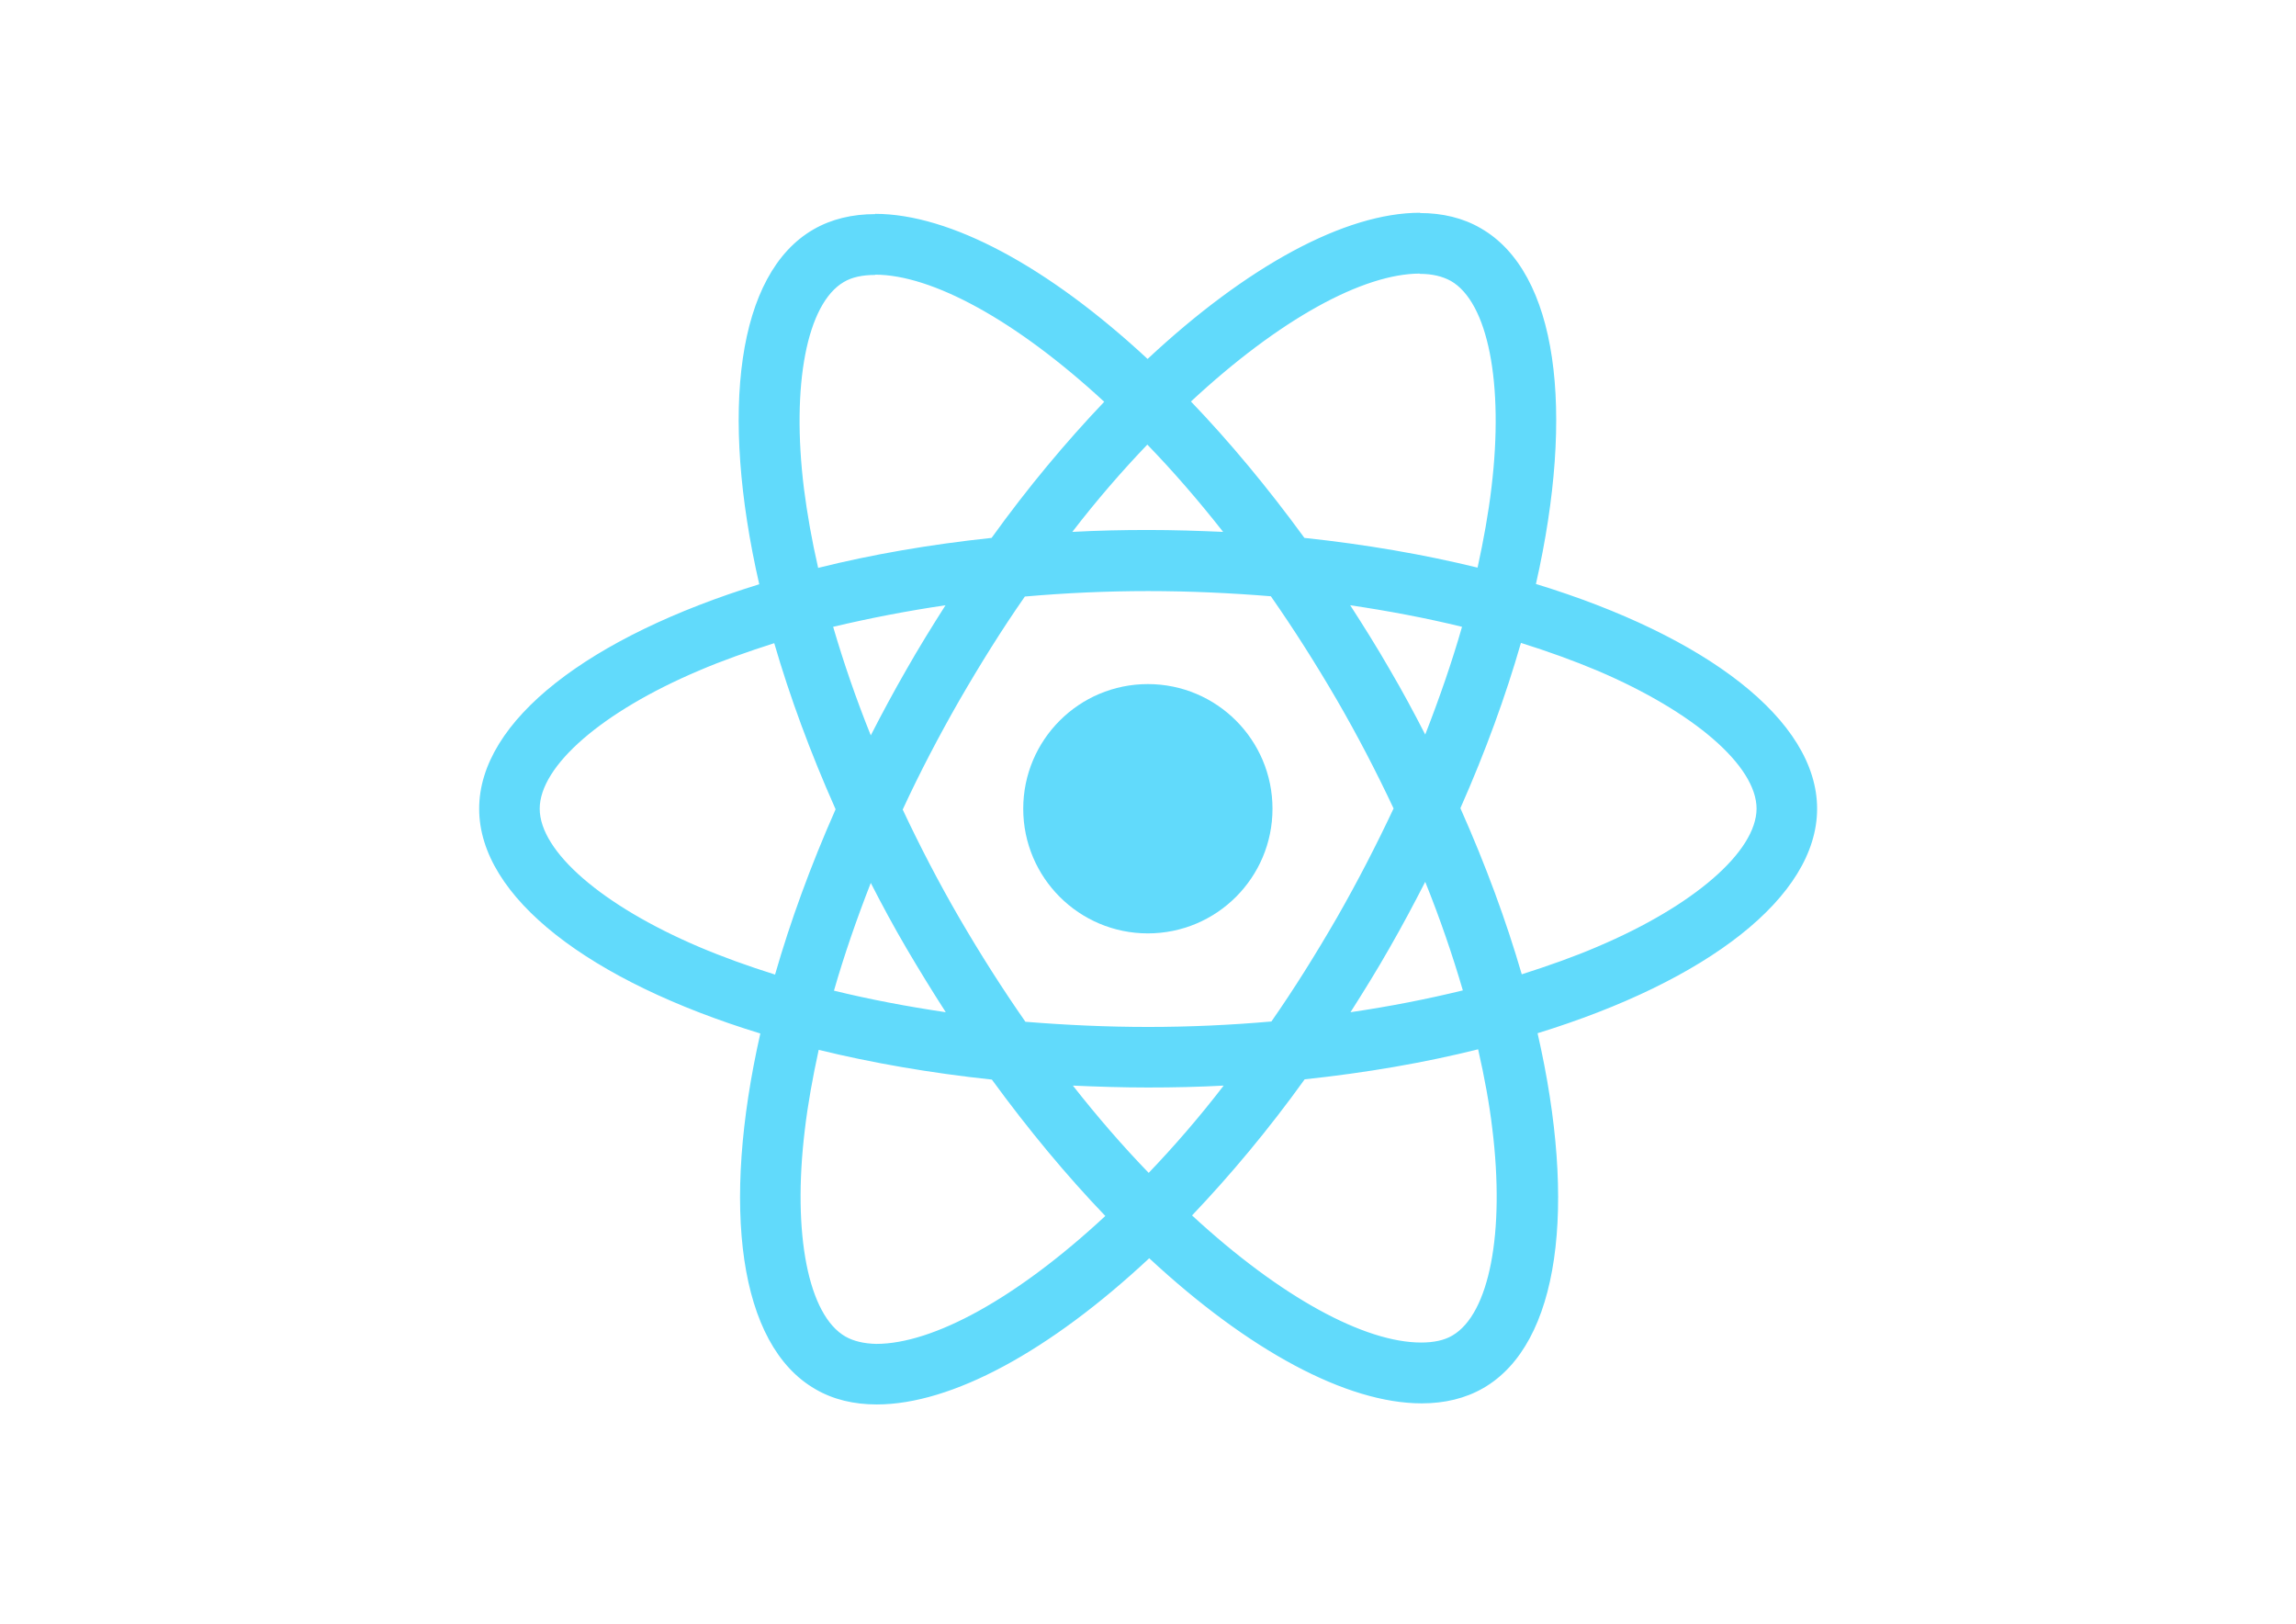
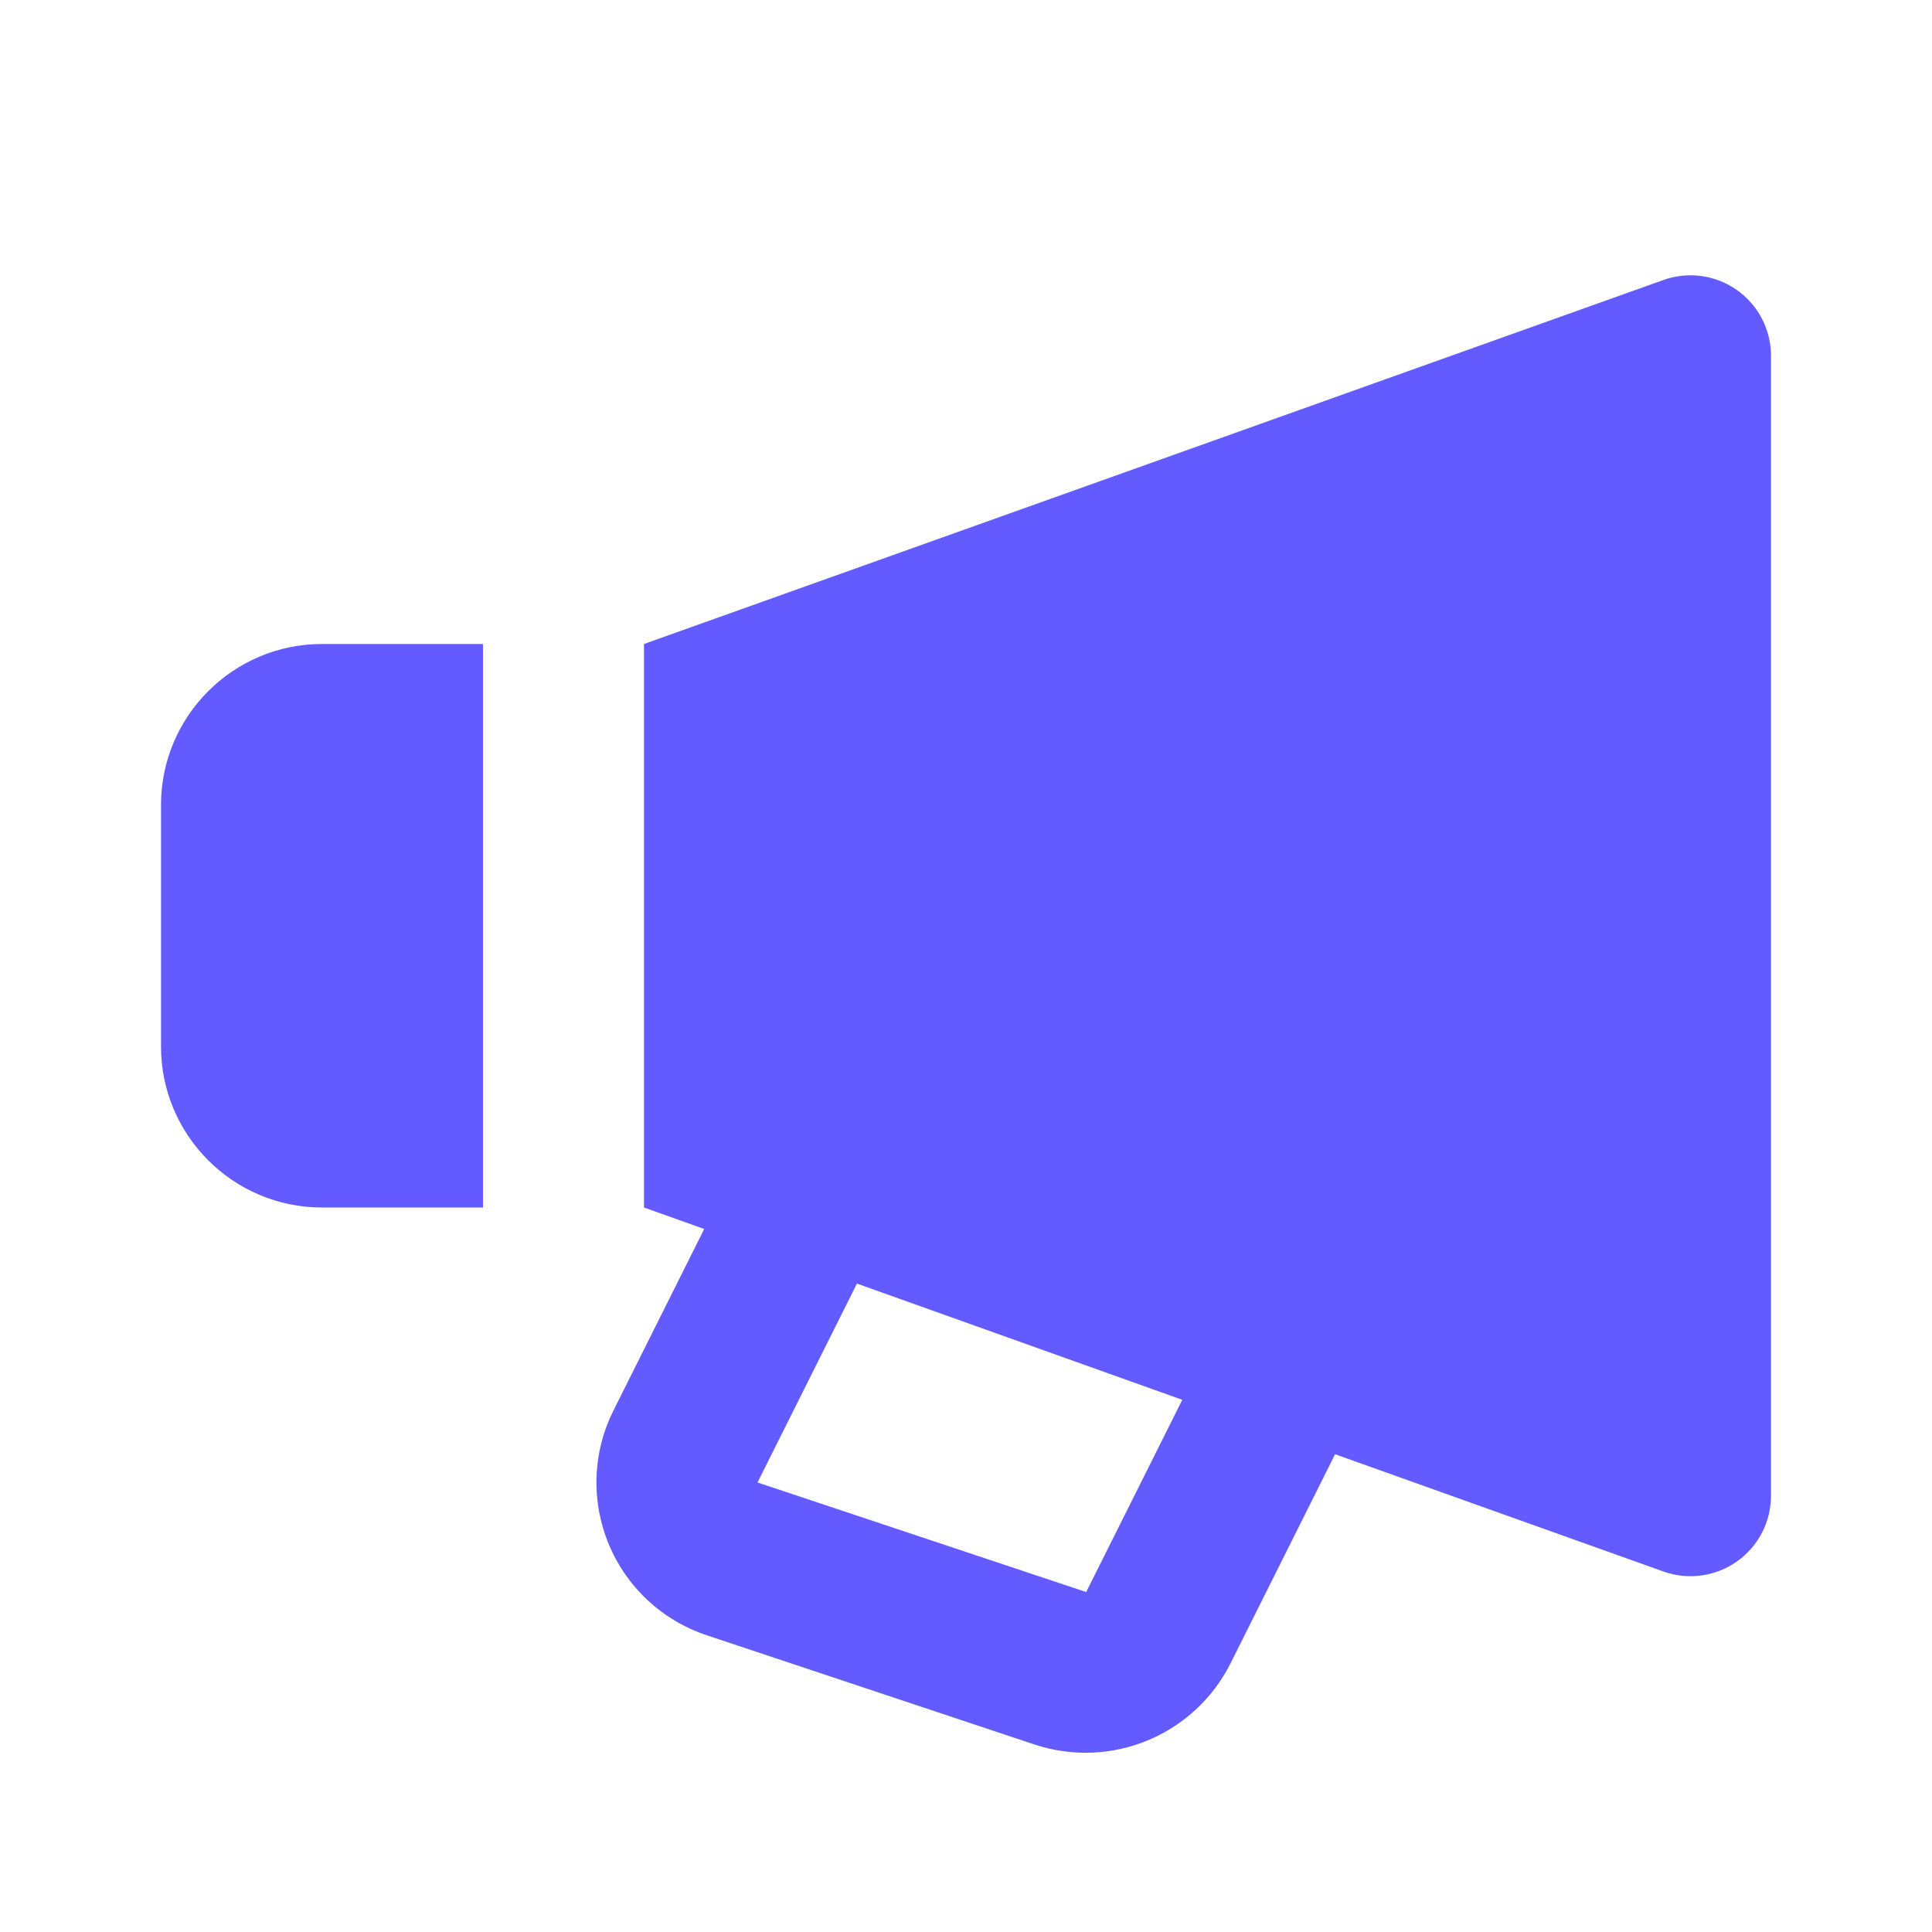
- <svg xmlns="http://www.w3.org/2000/svg" viewBox="0 0 841.9 595.3">
-   <g fill="#61DAFB">
-     <path d="M666.3 296.5c0-32.5-40.7-63.3-103.1-82.4 14.4-63.6 8-114.2-20.2-130.4-6.5-3.8-14.1-5.6-22.4-5.6v22.3c4.6 0 8.3.9 11.4 2.6 13.6 7.8 19.5 37.5 14.9 75.7-1.1 9.4-2.9 19.3-5.1 29.4-19.6-4.8-41-8.5-63.5-10.9-13.5-18.5-27.5-35.3-41.6-50 32.6-30.3 63.2-46.9 84-46.9V78c-27.5 0-63.5 19.6-99.9 53.6-36.4-33.8-72.4-53.2-99.9-53.2v22.3c20.7 0 51.4 16.5 84 46.6-14 14.7-28 31.4-41.3 49.9-22.6 2.4-44 6.1-63.6 11-2.3-10-4-19.7-5.2-29-4.7-38.2 1.1-67.9 14.6-75.8 3-1.8 6.9-2.6 11.5-2.6V78.5c-8.4 0-16 1.8-22.6 5.6-28.1 16.2-34.4 66.7-19.9 130.1-62.2 19.2-102.7 49.9-102.7 82.3 0 32.5 40.7 63.3 103.1 82.4-14.4 63.6-8 114.2 20.2 130.4 6.5 3.8 14.1 5.6 22.5 5.6 27.5 0 63.5-19.6 99.9-53.6 36.4 33.8 72.4 53.2 99.9 53.2 8.4 0 16-1.8 22.6-5.6 28.1-16.2 34.4-66.7 19.9-130.1 62-19.1 102.5-49.9 102.5-82.3zm-130.2-66.7c-3.7 12.9-8.3 26.2-13.5 39.5-4.1-8-8.4-16-13.1-24-4.6-8-9.5-15.8-14.4-23.4 14.2 2.1 27.9 4.7 41 7.9zm-45.8 106.5c-7.8 13.5-15.8 26.3-24.1 38.2-14.9 1.3-30 2-45.2 2-15.1 0-30.2-.7-45-1.9-8.3-11.9-16.4-24.6-24.2-38-7.6-13.1-14.5-26.4-20.8-39.8 6.2-13.4 13.2-26.8 20.7-39.9 7.8-13.5 15.8-26.3 24.1-38.2 14.9-1.3 30-2 45.2-2 15.1 0 30.2.7 45 1.9 8.3 11.9 16.4 24.6 24.2 38 7.6 13.1 14.5 26.4 20.8 39.8-6.3 13.4-13.2 26.8-20.7 39.9zm32.3-13c5.4 13.4 10 26.8 13.8 39.8-13.1 3.2-26.9 5.9-41.2 8 4.9-7.7 9.8-15.6 14.4-23.7 4.6-8 8.9-16.1 13-24.1zM421.2 430c-9.3-9.6-18.6-20.3-27.8-32 9 .4 18.2.7 27.5.7 9.4 0 18.7-.2 27.8-.7-9 11.7-18.3 22.4-27.5 32zm-74.4-58.9c-14.2-2.1-27.9-4.7-41-7.9 3.7-12.9 8.3-26.2 13.5-39.5 4.1 8 8.4 16 13.1 24 4.7 8 9.5 15.8 14.4 23.4zM420.7 163c9.3 9.6 18.6 20.3 27.8 32-9-.4-18.2-.7-27.5-.7-9.4 0-18.7.2-27.8.7 9-11.7 18.3-22.4 27.5-32zm-74 58.9c-4.9 7.7-9.8 15.6-14.4 23.7-4.6 8-8.9 16-13 24-5.4-13.4-10-26.8-13.8-39.8 13.1-3.1 26.9-5.8 41.2-7.9zm-90.5 125.2c-35.4-15.1-58.3-34.9-58.3-50.6 0-15.7 22.9-35.6 58.3-50.6 8.6-3.7 18-7 27.7-10.1 5.7 19.6 13.2 40 22.5 60.9-9.2 20.8-16.6 41.1-22.2 60.6-9.9-3.1-19.3-6.5-28-10.2zM310 490c-13.6-7.8-19.5-37.5-14.9-75.7 1.1-9.4 2.9-19.3 5.1-29.4 19.6 4.8 41 8.5 63.5 10.9 13.5 18.5 27.5 35.3 41.6 50-32.6 30.3-63.2 46.9-84 46.9-4.5-.1-8.3-1-11.3-2.7zm237.2-76.2c4.7 38.2-1.1 67.9-14.6 75.8-3 1.8-6.9 2.6-11.5 2.6-20.7 0-51.4-16.5-84-46.6 14-14.7 28-31.4 41.3-49.9 22.6-2.4 44-6.1 63.6-11 2.3 10.1 4.1 19.8 5.2 29.1zm38.5-66.7c-8.6 3.7-18 7-27.7 10.1-5.7-19.6-13.2-40-22.5-60.9 9.2-20.8 16.6-41.1 22.2-60.6 9.9 3.1 19.3 6.5 28.1 10.2 35.4 15.1 58.3 34.9 58.3 50.6-.1 15.7-23 35.6-58.4 50.6zM320.8 78.4z" />
-     <circle cx="420.9" cy="296.5" r="45.7" />
-     <path d="M520.5 78.1z" />
-   </g>
+ <svg xmlns="http://www.w3.org/2000/svg" width="120" height="120" viewBox="0 0 120 120" fill="none">
+   <path d="M103.32 17.39L40 40V75L43.74 76.335L38.105 87.605C37.463 88.886 37.104 90.29 37.053 91.723C37.002 93.155 37.259 94.581 37.807 95.905C38.355 97.229 39.181 98.42 40.23 99.396C41.279 100.373 42.525 101.112 43.885 101.565L64.305 108.37C66.589 109.115 69.064 109.019 71.284 108.099C73.504 107.179 75.322 105.497 76.41 103.355L82.925 90.325L103.32 97.61C104.074 97.879 104.882 97.963 105.675 97.855C106.469 97.747 107.225 97.45 107.879 96.989C108.534 96.527 109.068 95.916 109.437 95.205C109.806 94.495 109.999 93.706 110 92.905V22.095C109.999 21.294 109.806 20.505 109.437 19.795C109.068 19.084 108.534 18.473 107.879 18.012C107.225 17.55 106.469 17.253 105.675 17.145C104.882 17.037 104.074 17.121 103.32 17.39ZM67.465 98.885L47.05 92.08L53.225 79.725L73.435 86.945L67.465 98.885ZM20 75H30V40H20C14.485 40 10 44.485 10 50V65C10 70.515 14.485 75 20 75Z" fill="#635BFF" />
</svg>
